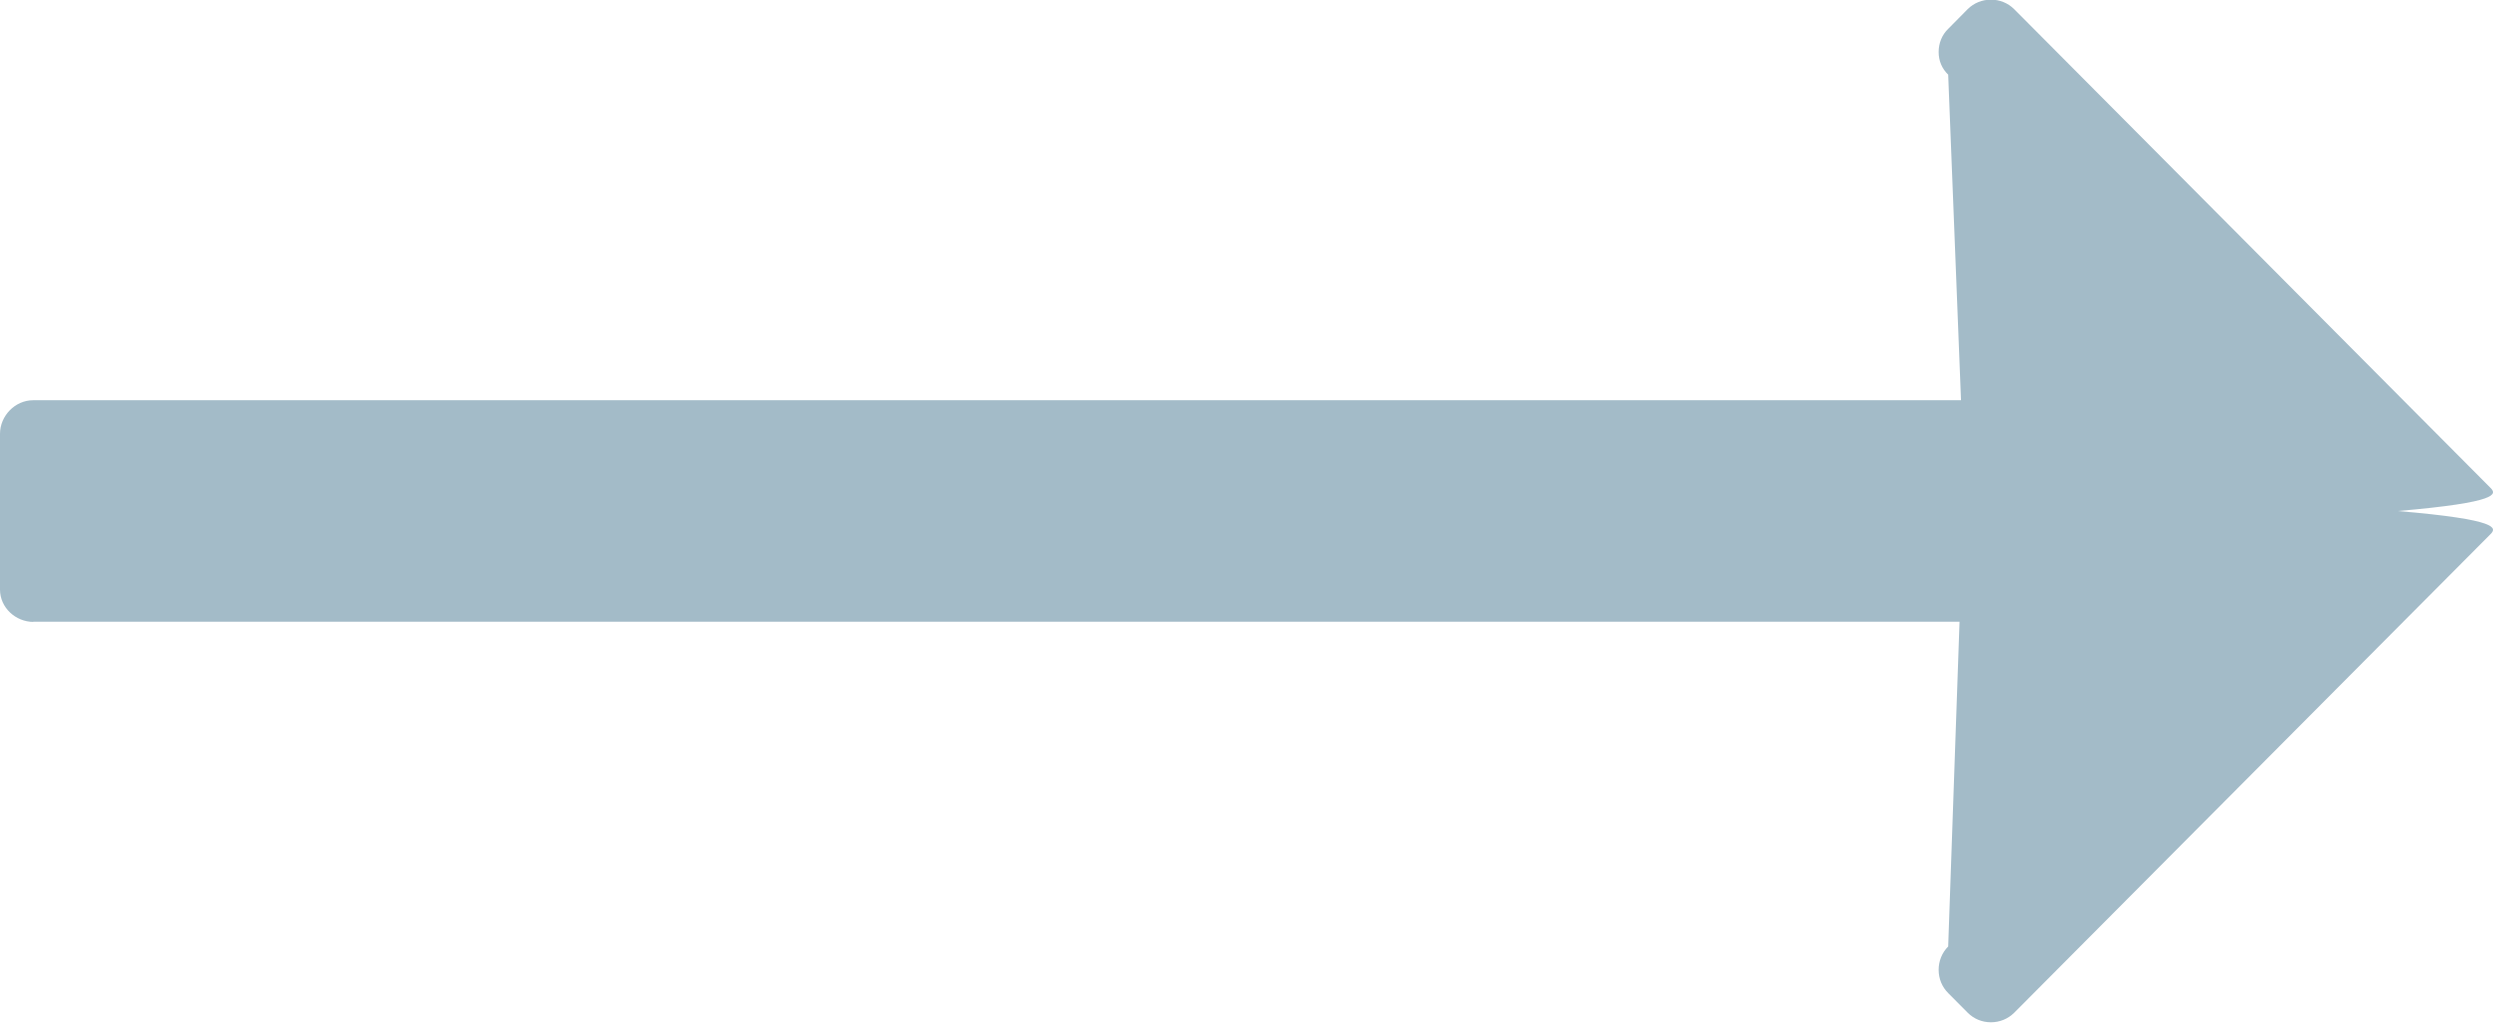
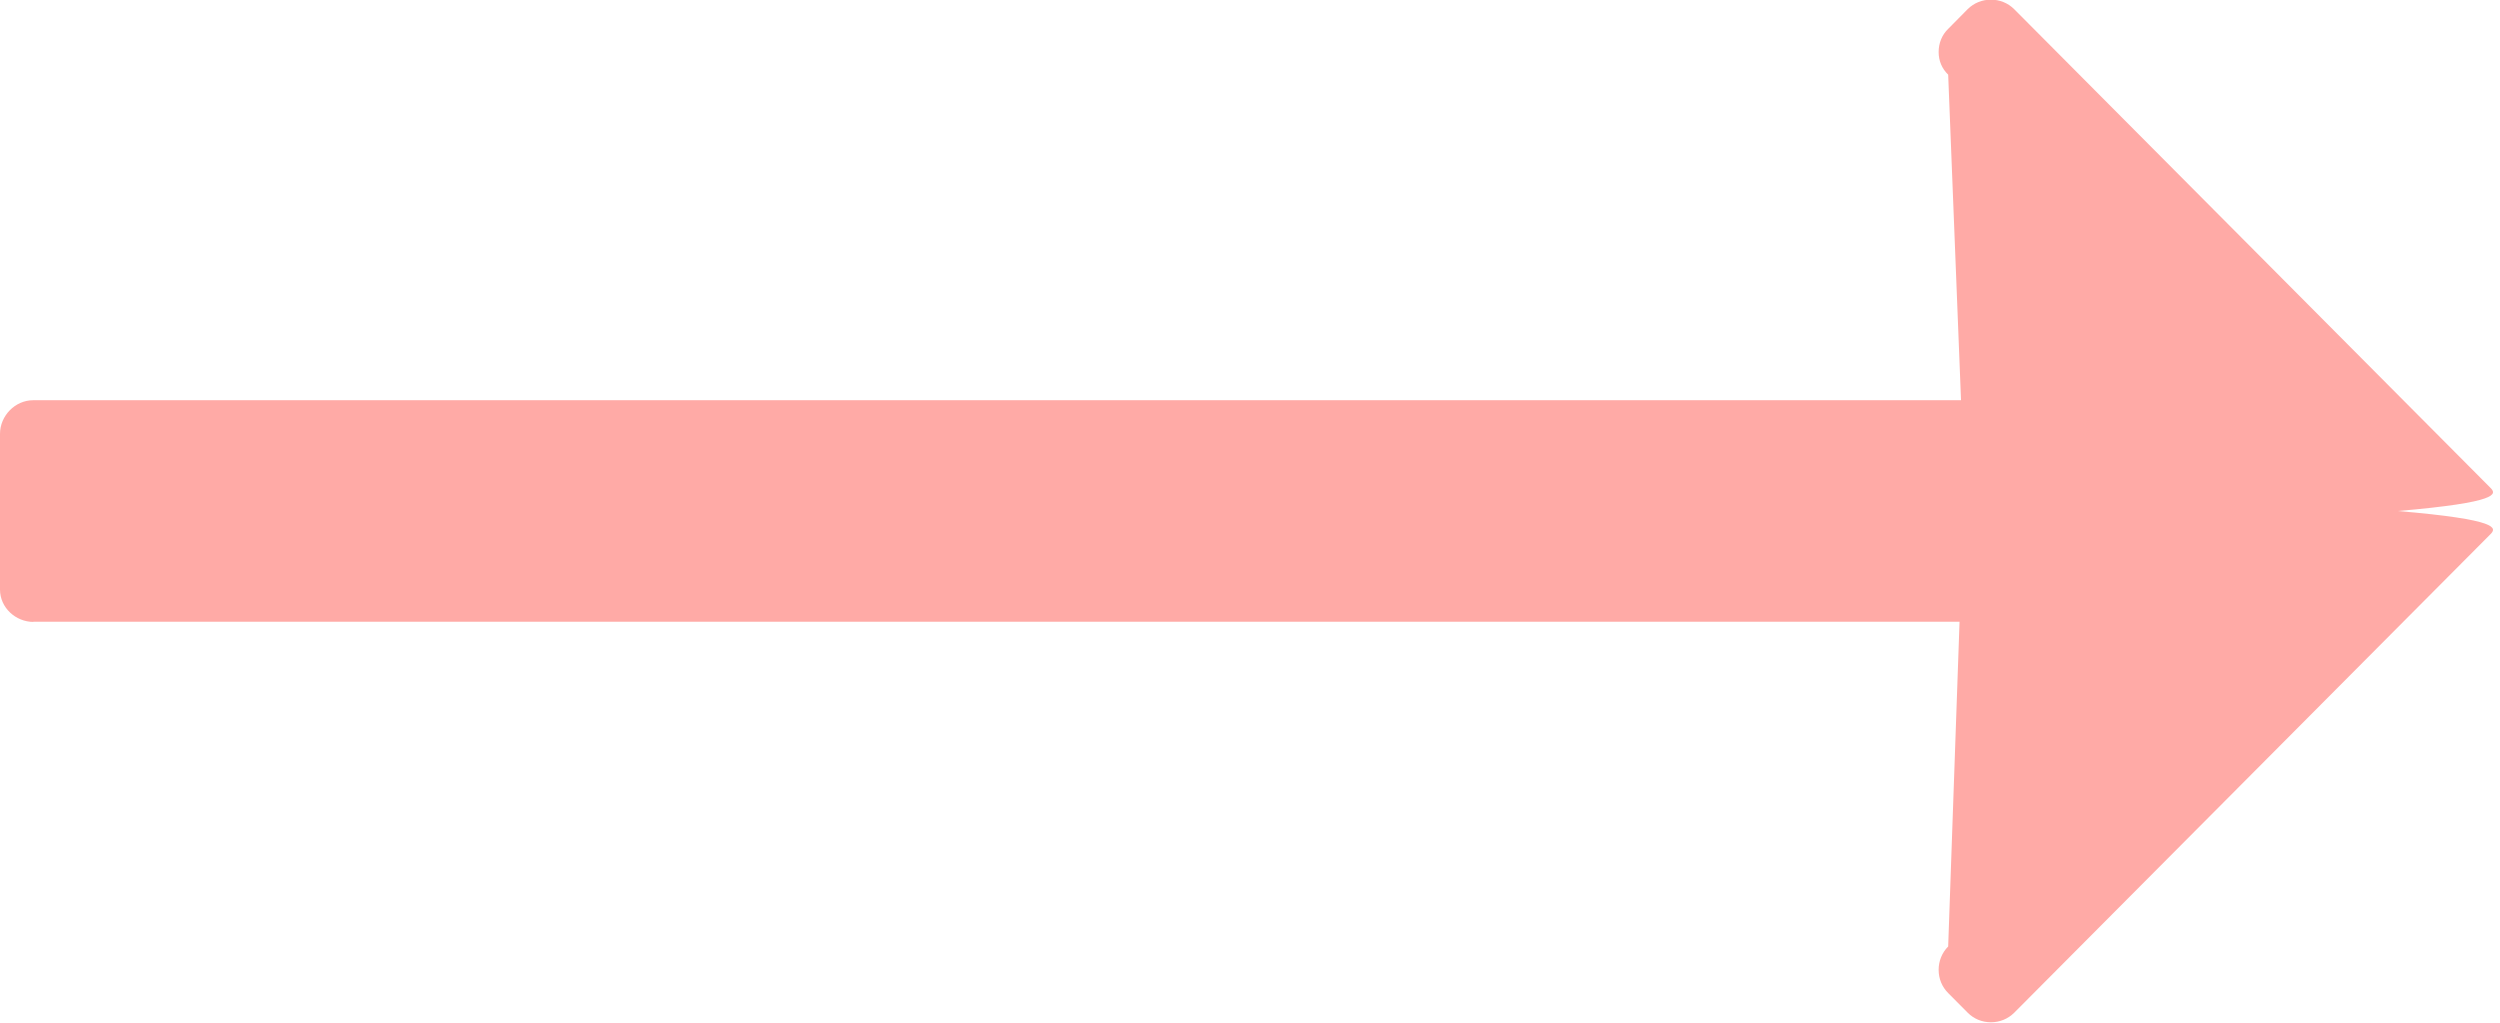
<svg xmlns="http://www.w3.org/2000/svg" width="22px" height="9px">
-   <path fill-rule="evenodd" fill="rgb(163, 187, 200)" d="M0.296,5.473 L0.288,5.471 L17.244,5.471 L17.144,8.329 C17.089,8.384 17.060,8.458 17.060,8.534 C17.060,8.612 17.089,8.684 17.144,8.739 L17.316,8.912 C17.371,8.967 17.443,8.996 17.520,8.996 C17.597,8.996 17.669,8.967 17.724,8.913 L21.916,4.701 C21.970,4.647 22.000,4.573 21.1,4.497 C22.000,4.420 21.970,4.347 21.916,4.293 L17.724,0.080 C17.669,0.026 17.597,-0.003 17.520,-0.003 C17.443,-0.003 17.371,0.026 17.316,0.080 L17.144,0.254 C17.089,0.307 17.060,0.380 17.060,0.458 C17.060,0.535 17.089,0.604 17.144,0.657 L17.257,3.522 L0.292,3.522 C0.133,3.522 -0.000,3.659 -0.000,3.818 L-0.000,5.188 C-0.000,5.347 0.137,5.473 0.296,5.473 Z" />
+   <path fill-rule="evenodd" fill="#ffaaa6" d="M0.296,5.473 L0.288,5.471 L17.244,5.471 L17.144,8.329 C17.089,8.384 17.060,8.458 17.060,8.534 C17.060,8.612 17.089,8.684 17.144,8.739 L17.316,8.912 C17.371,8.967 17.443,8.996 17.520,8.996 C17.597,8.996 17.669,8.967 17.724,8.913 L21.916,4.701 C21.970,4.647 22.000,4.573 21.1,4.497 C22.000,4.420 21.970,4.347 21.916,4.293 L17.724,0.080 C17.669,0.026 17.597,-0.003 17.520,-0.003 C17.443,-0.003 17.371,0.026 17.316,0.080 L17.144,0.254 C17.089,0.307 17.060,0.380 17.060,0.458 C17.060,0.535 17.089,0.604 17.144,0.657 L17.257,3.522 L0.292,3.522 C0.133,3.522 -0.000,3.659 -0.000,3.818 L-0.000,5.188 C-0.000,5.347 0.137,5.473 0.296,5.473 Z" />
</svg>
